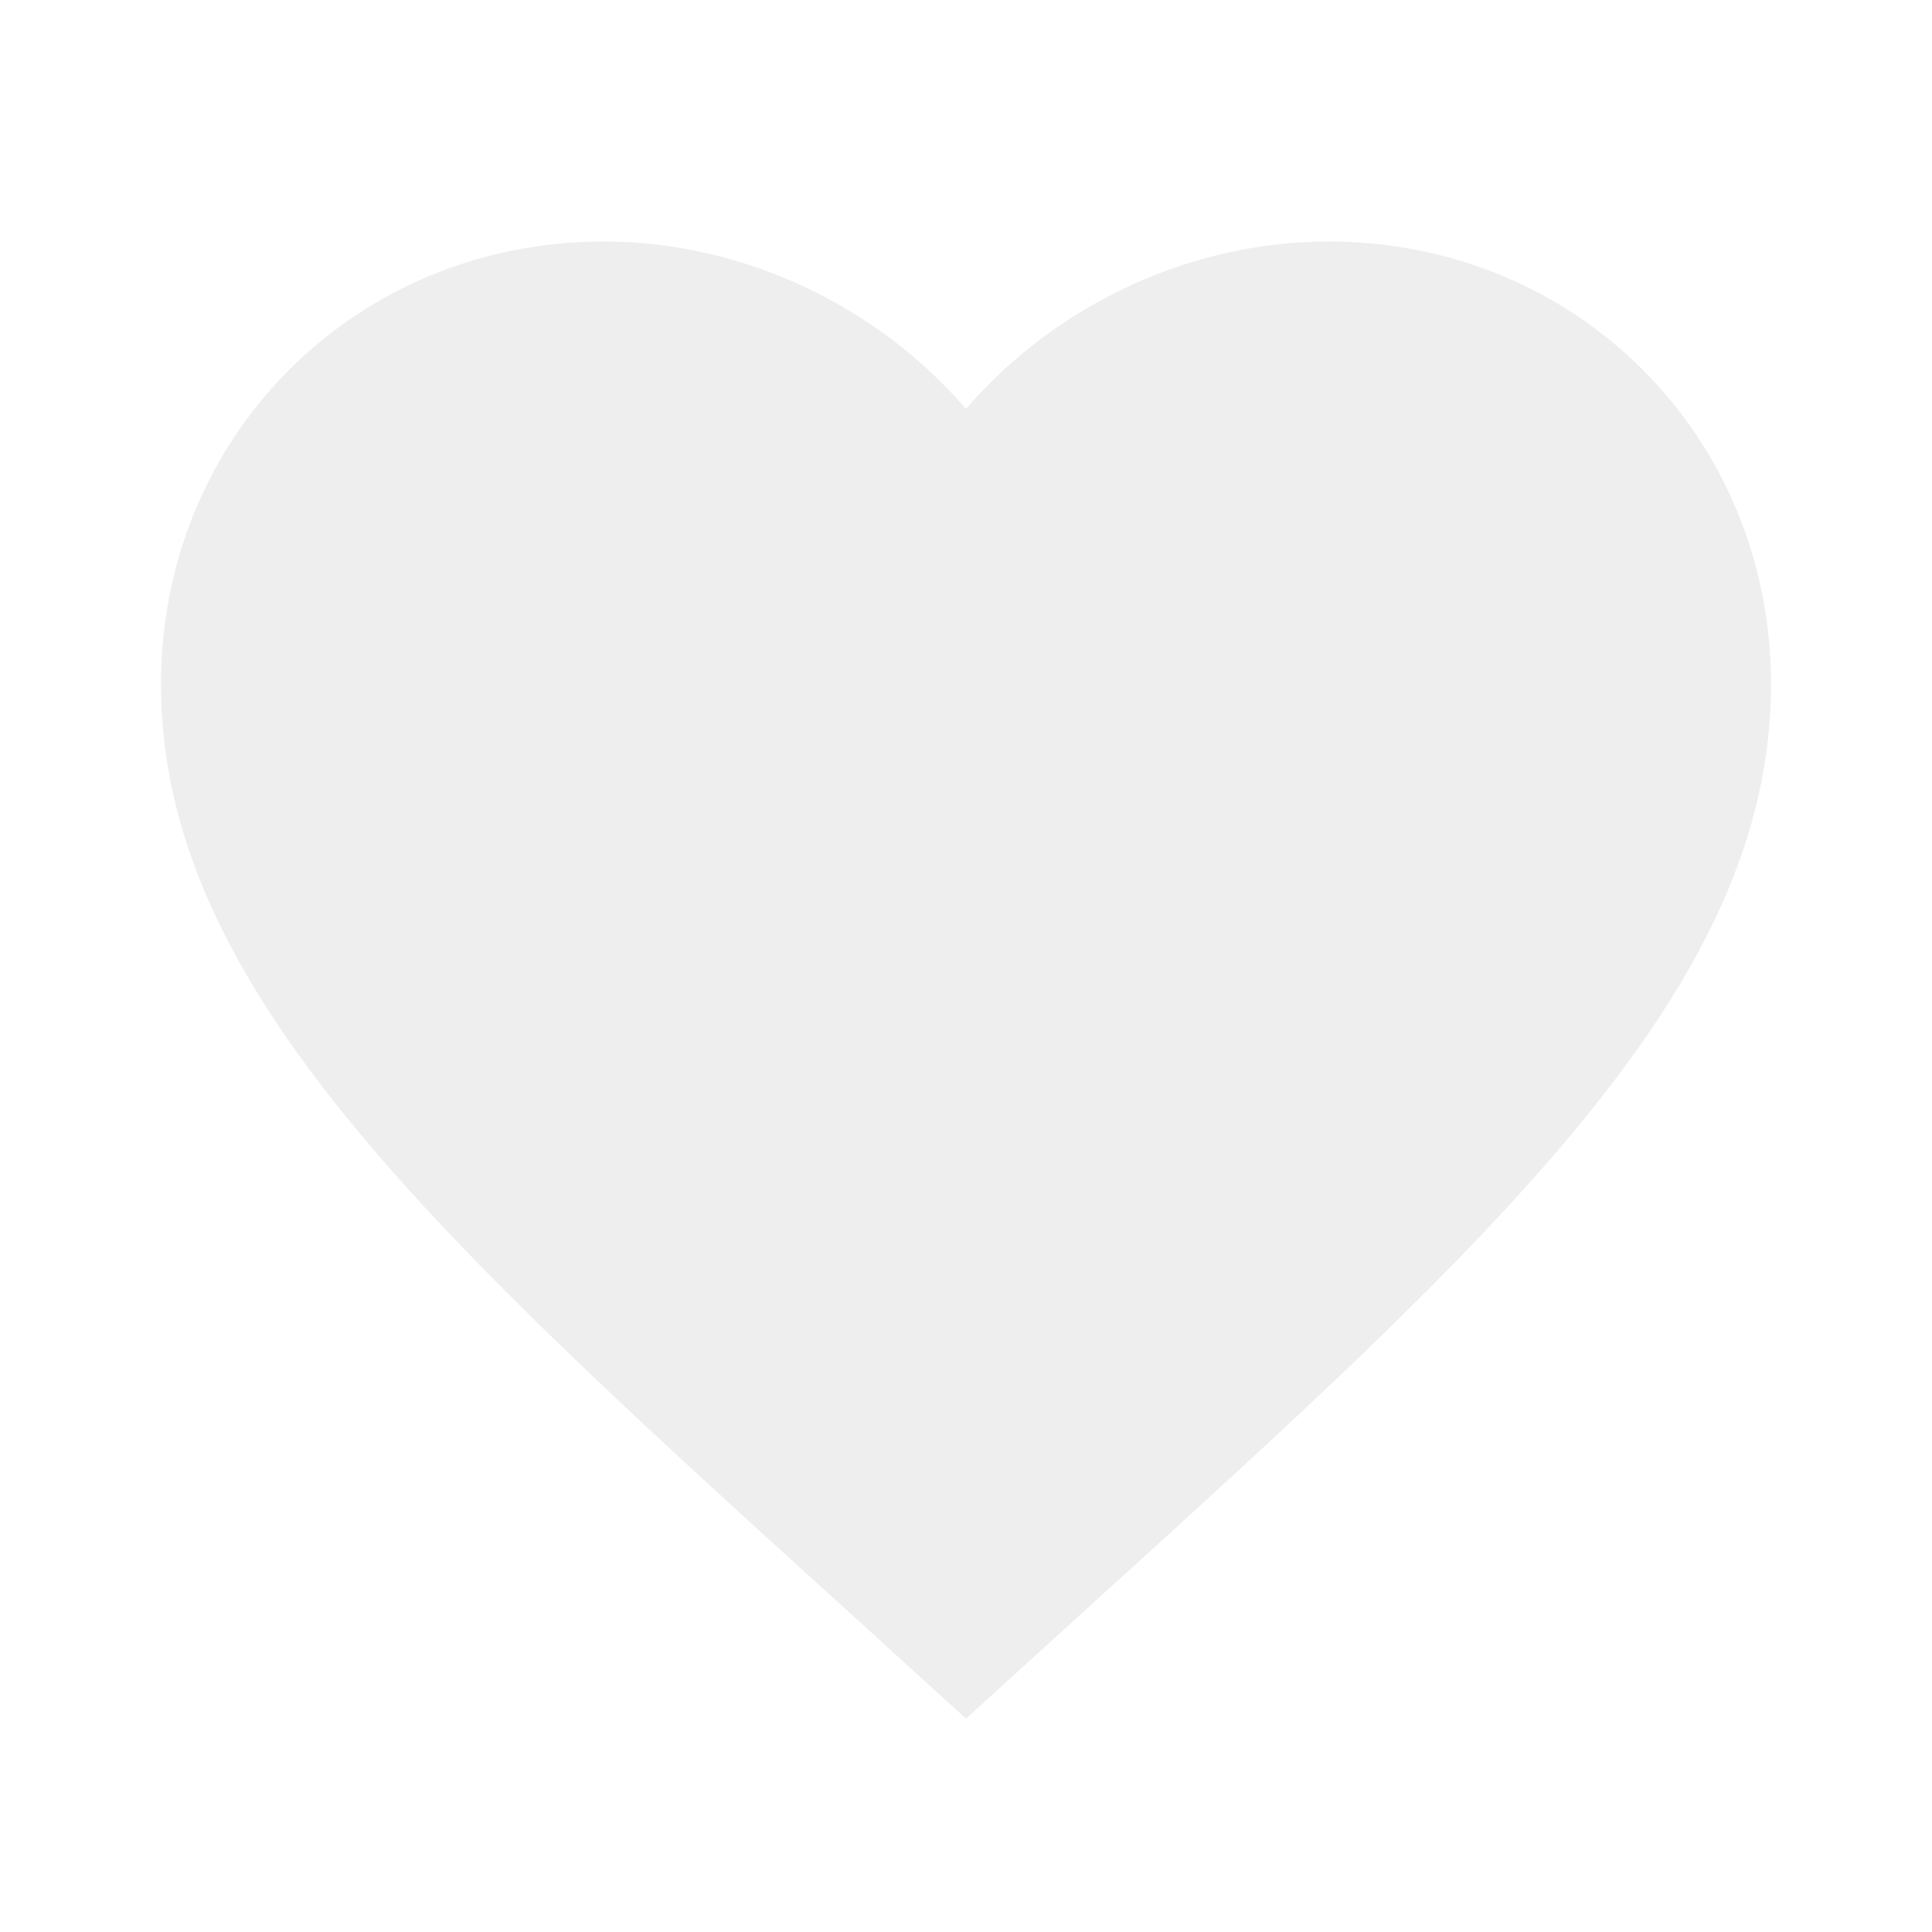
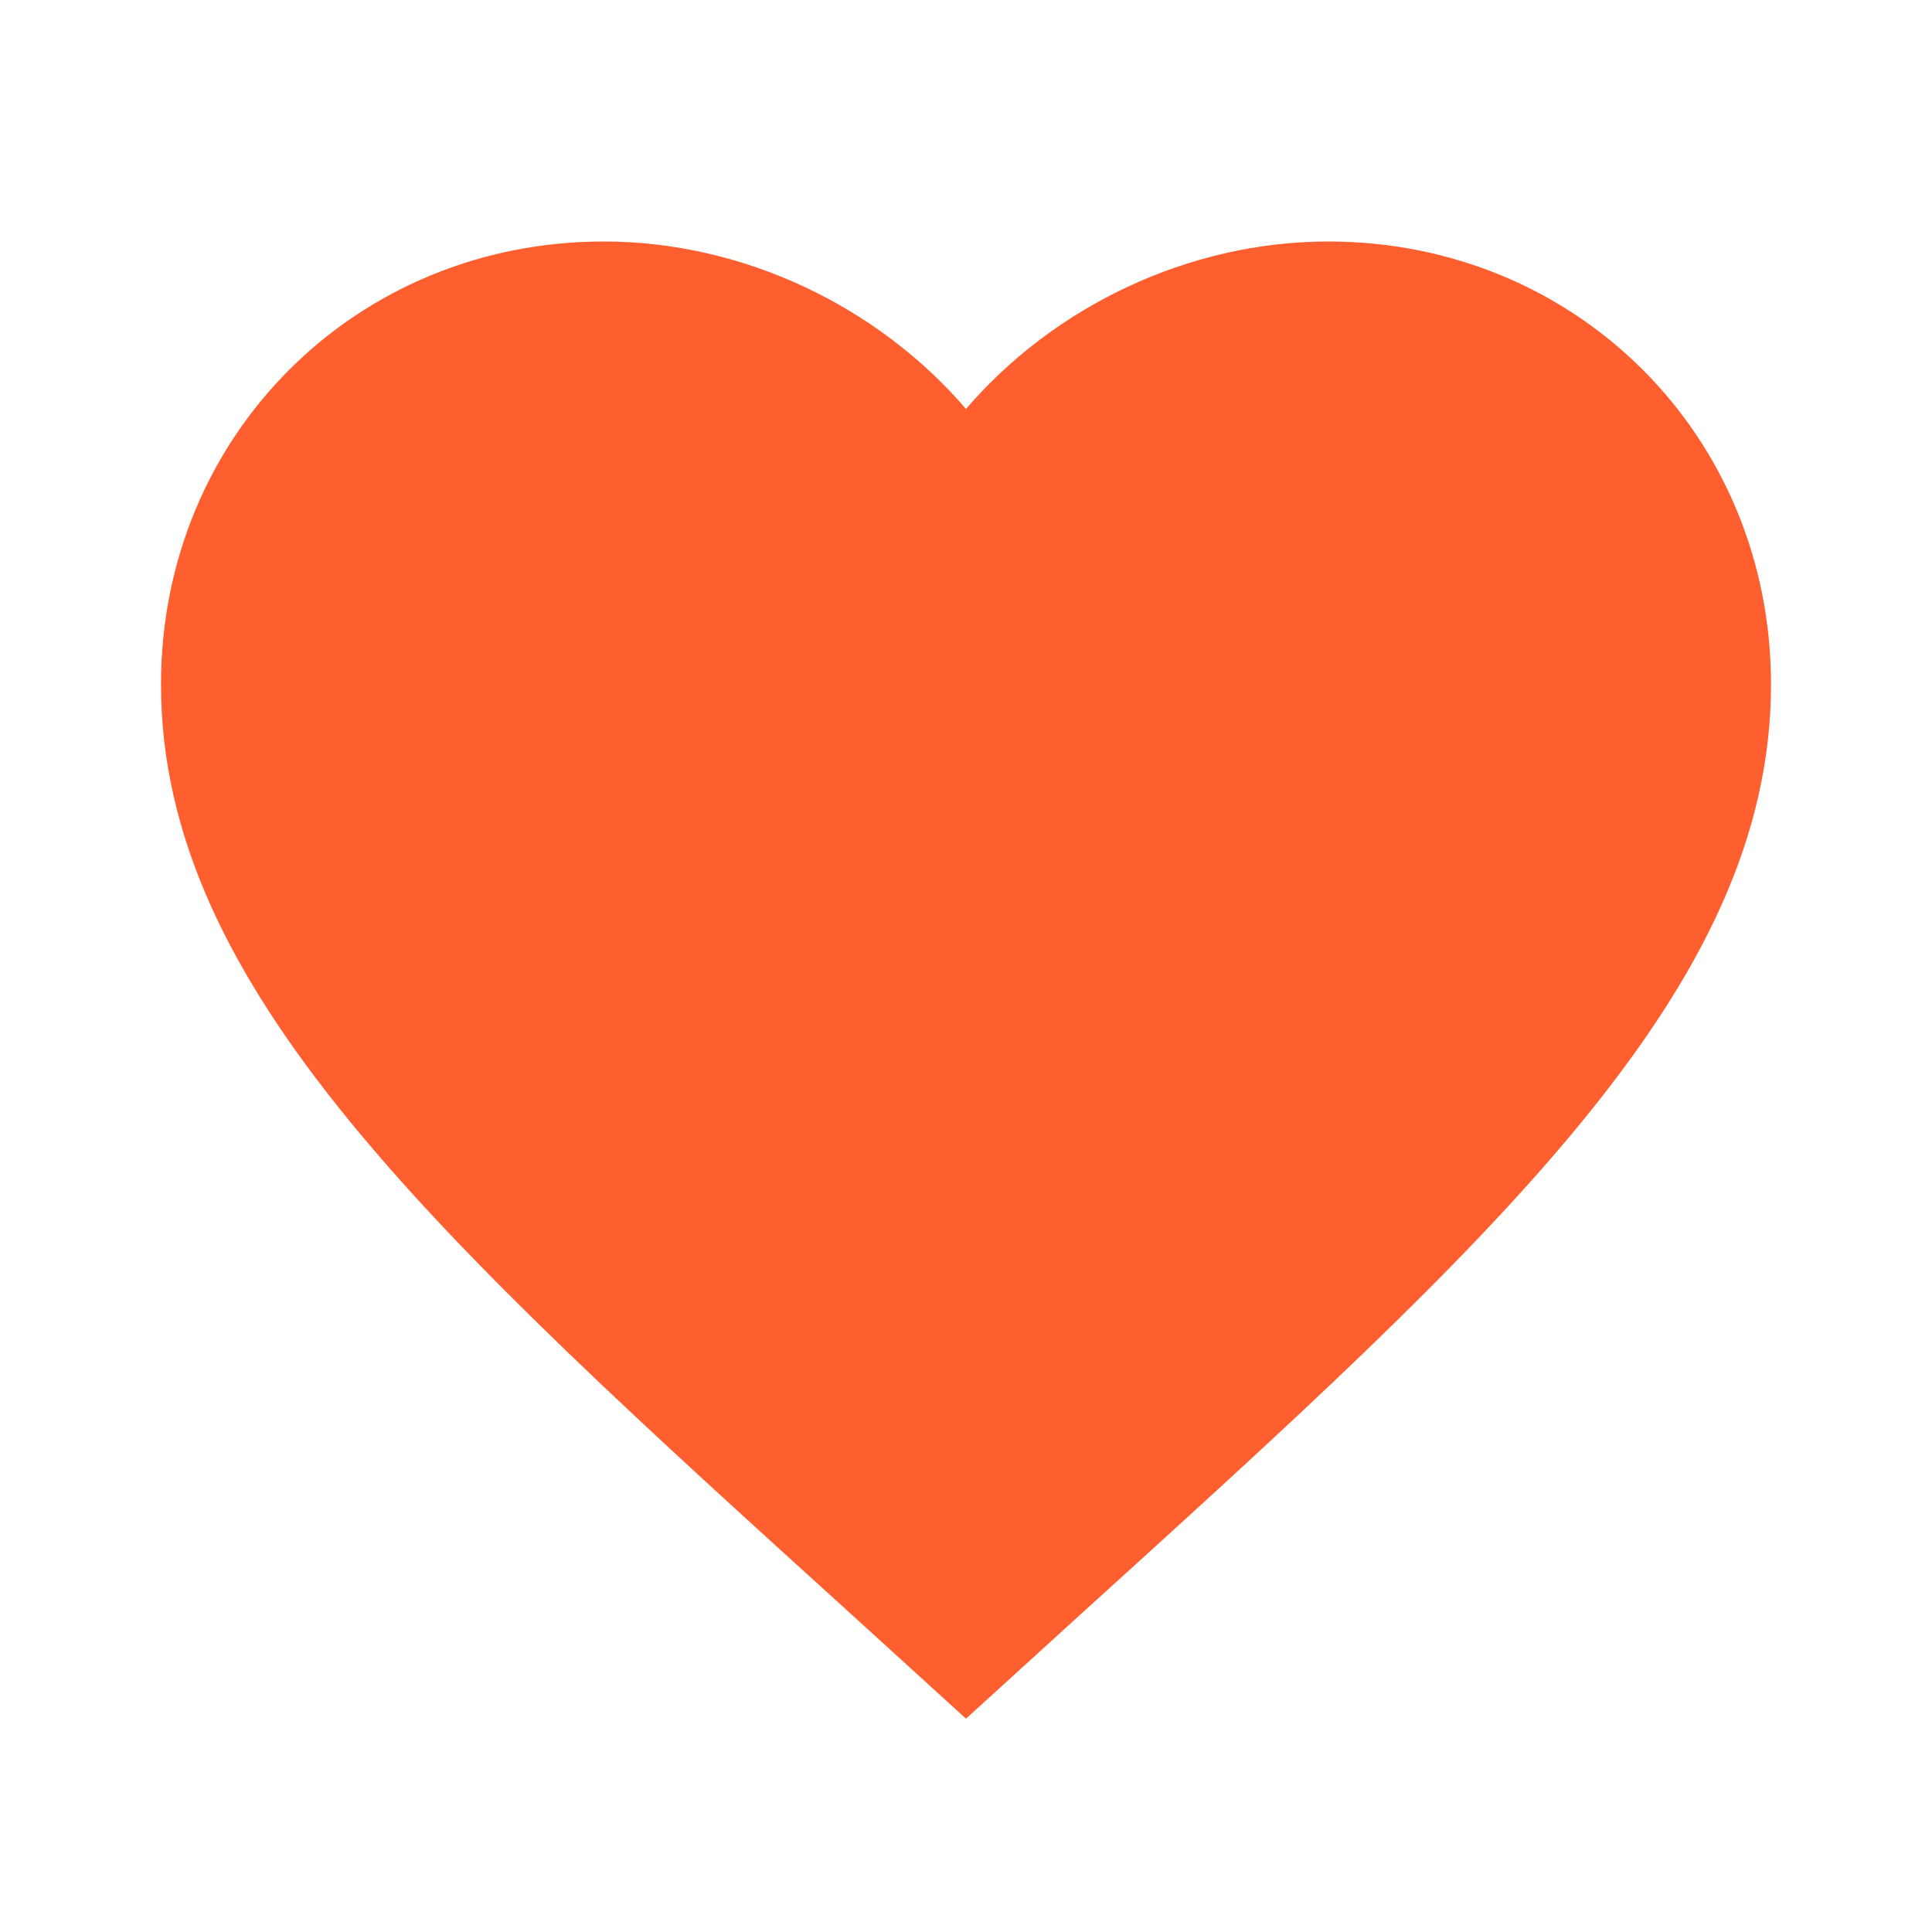
<svg style="width:24px;height:24px" viewBox="0 0 24 24">
-   <path fill="#eeeeee" d="M12,21.35L10.55,20.03C5.4,15.36 2,12.27 2,8.5C2,5.41 4.42,3 7.5,3C9.24,3 10.91,3.81 12,5.08C13.09,3.81 14.76,3 16.5,3C19.58,3 22,5.41 22,8.5C22,12.27 18.6,15.36 13.45,20.03L12,21.35Z" />
+   <path fill="#ff5f2e" d="M12,21.35L10.55,20.03C5.4,15.36 2,12.27 2,8.5C2,5.41 4.42,3 7.5,3C9.24,3 10.91,3.81 12,5.08C13.09,3.81 14.76,3 16.5,3C19.58,3 22,5.41 22,8.5C22,12.27 18.6,15.36 13.45,20.03L12,21.35Z" />
</svg>
